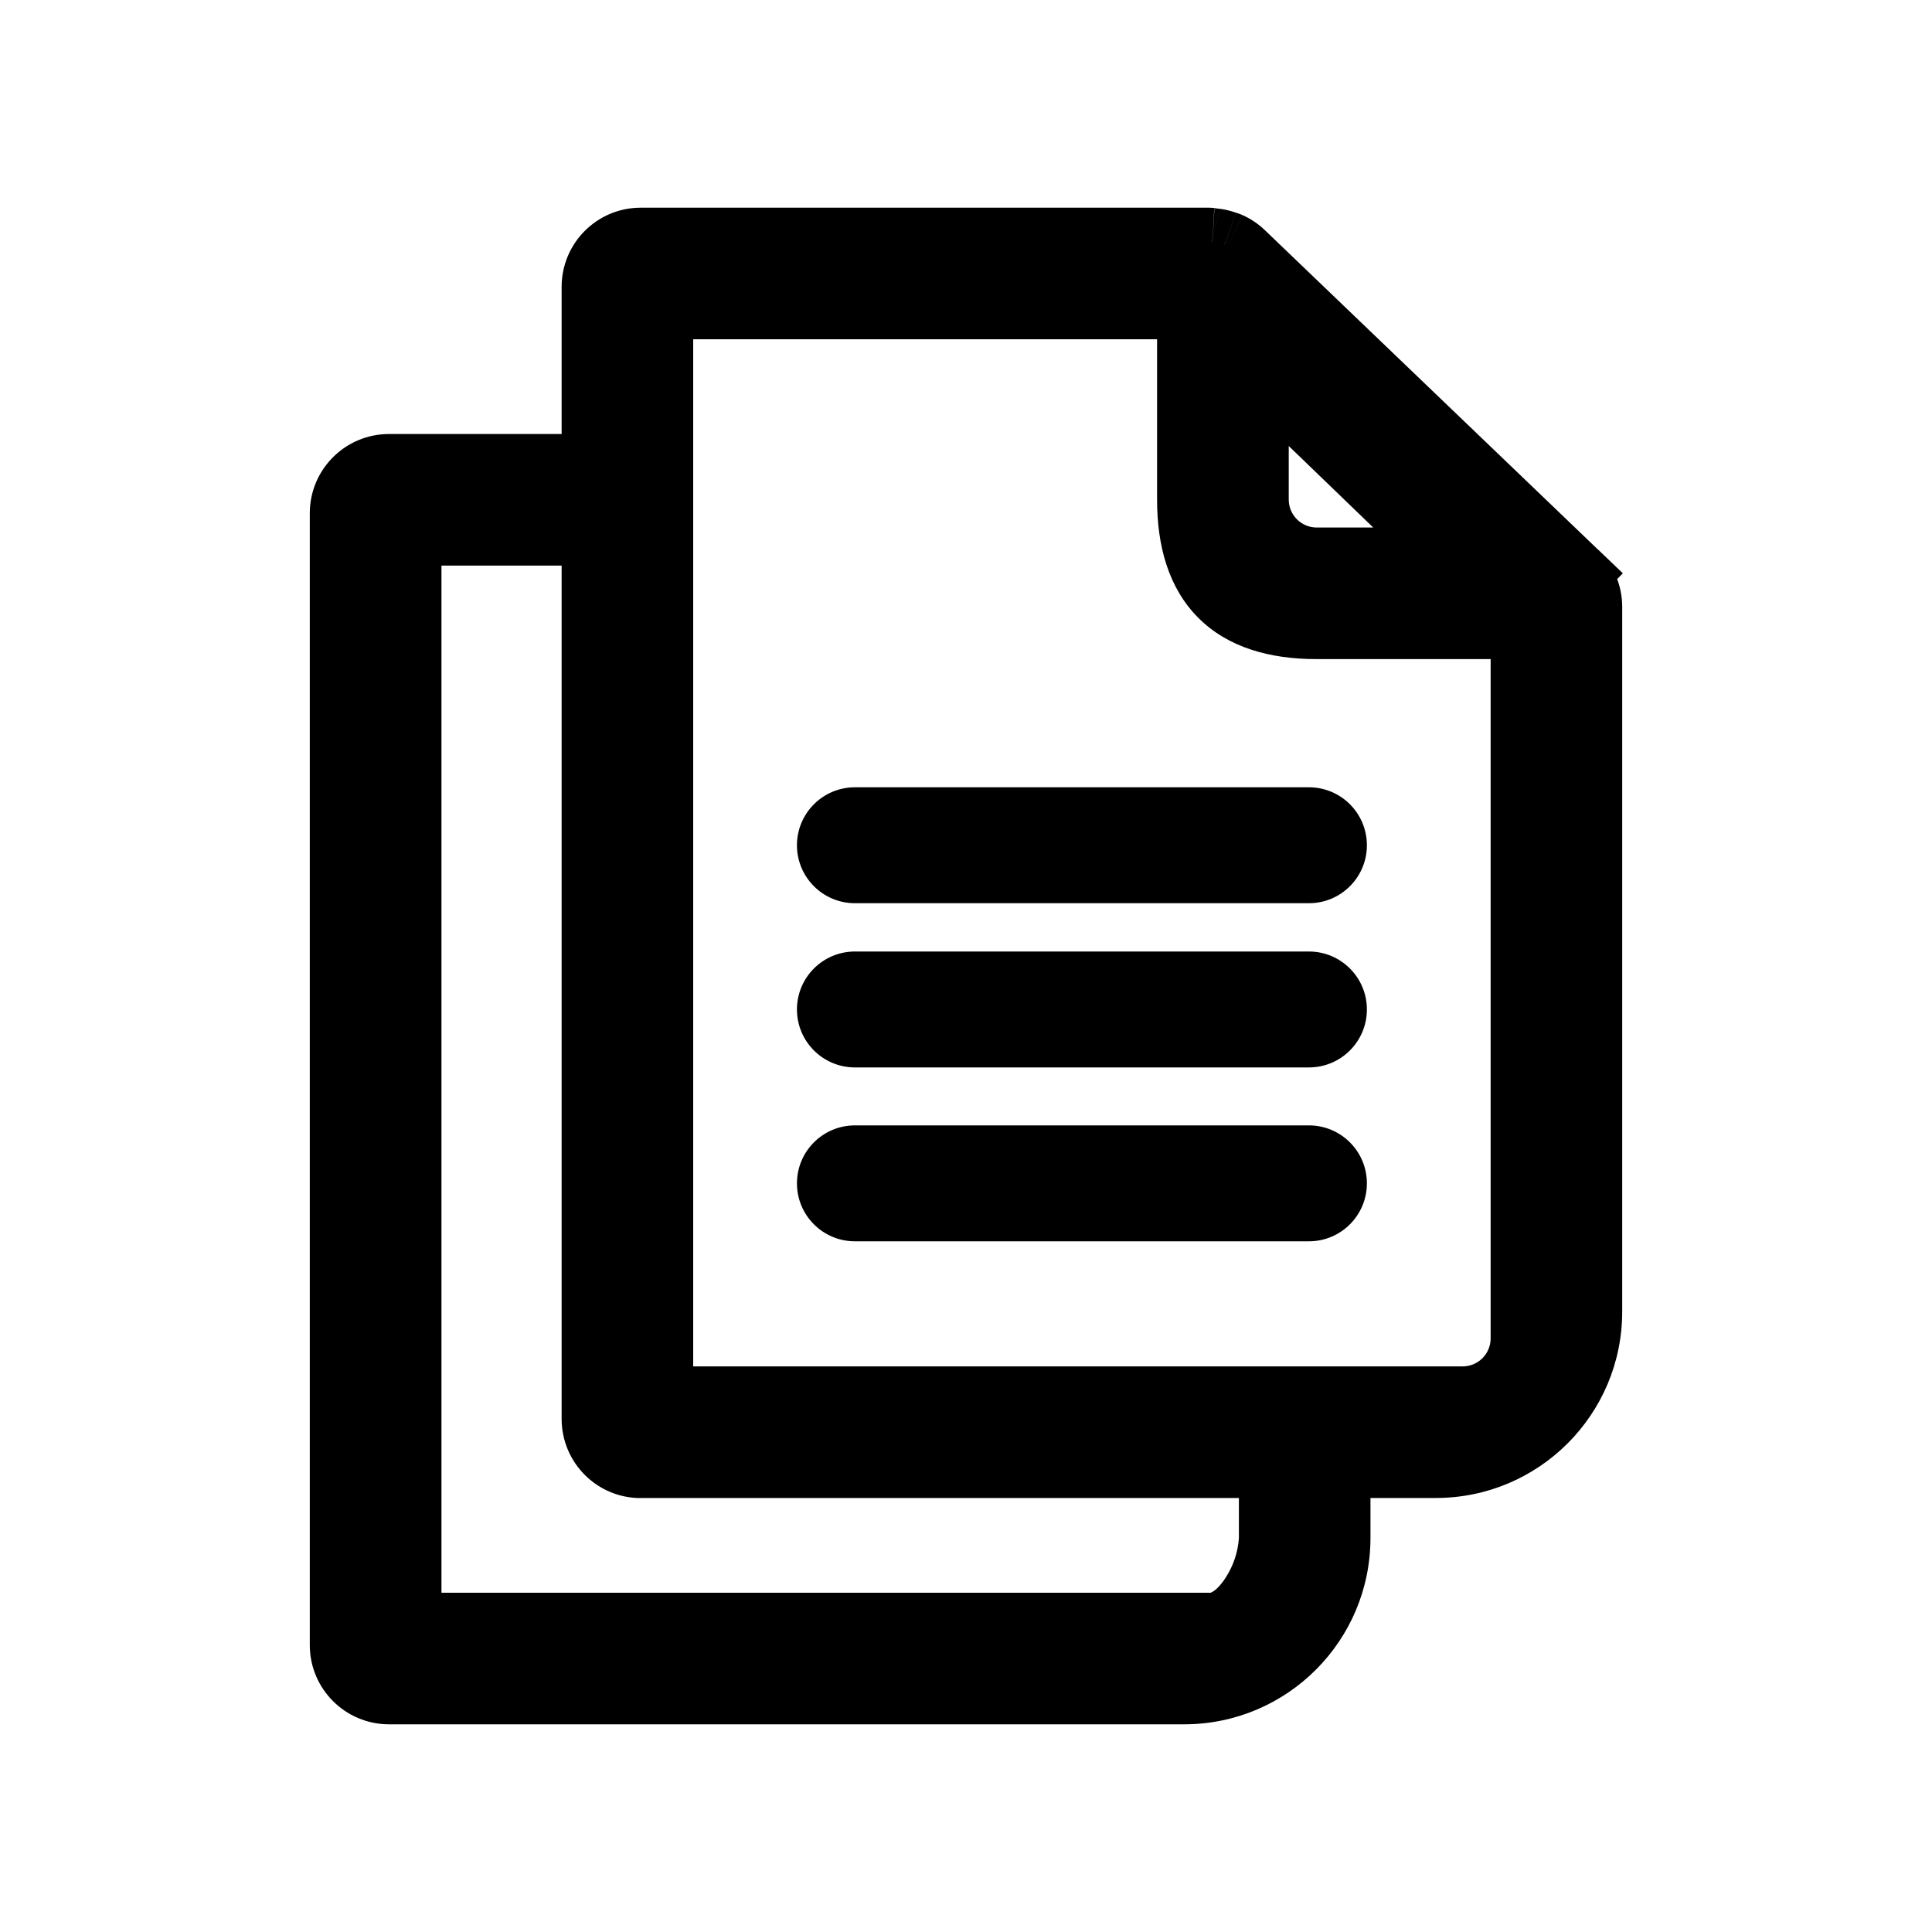
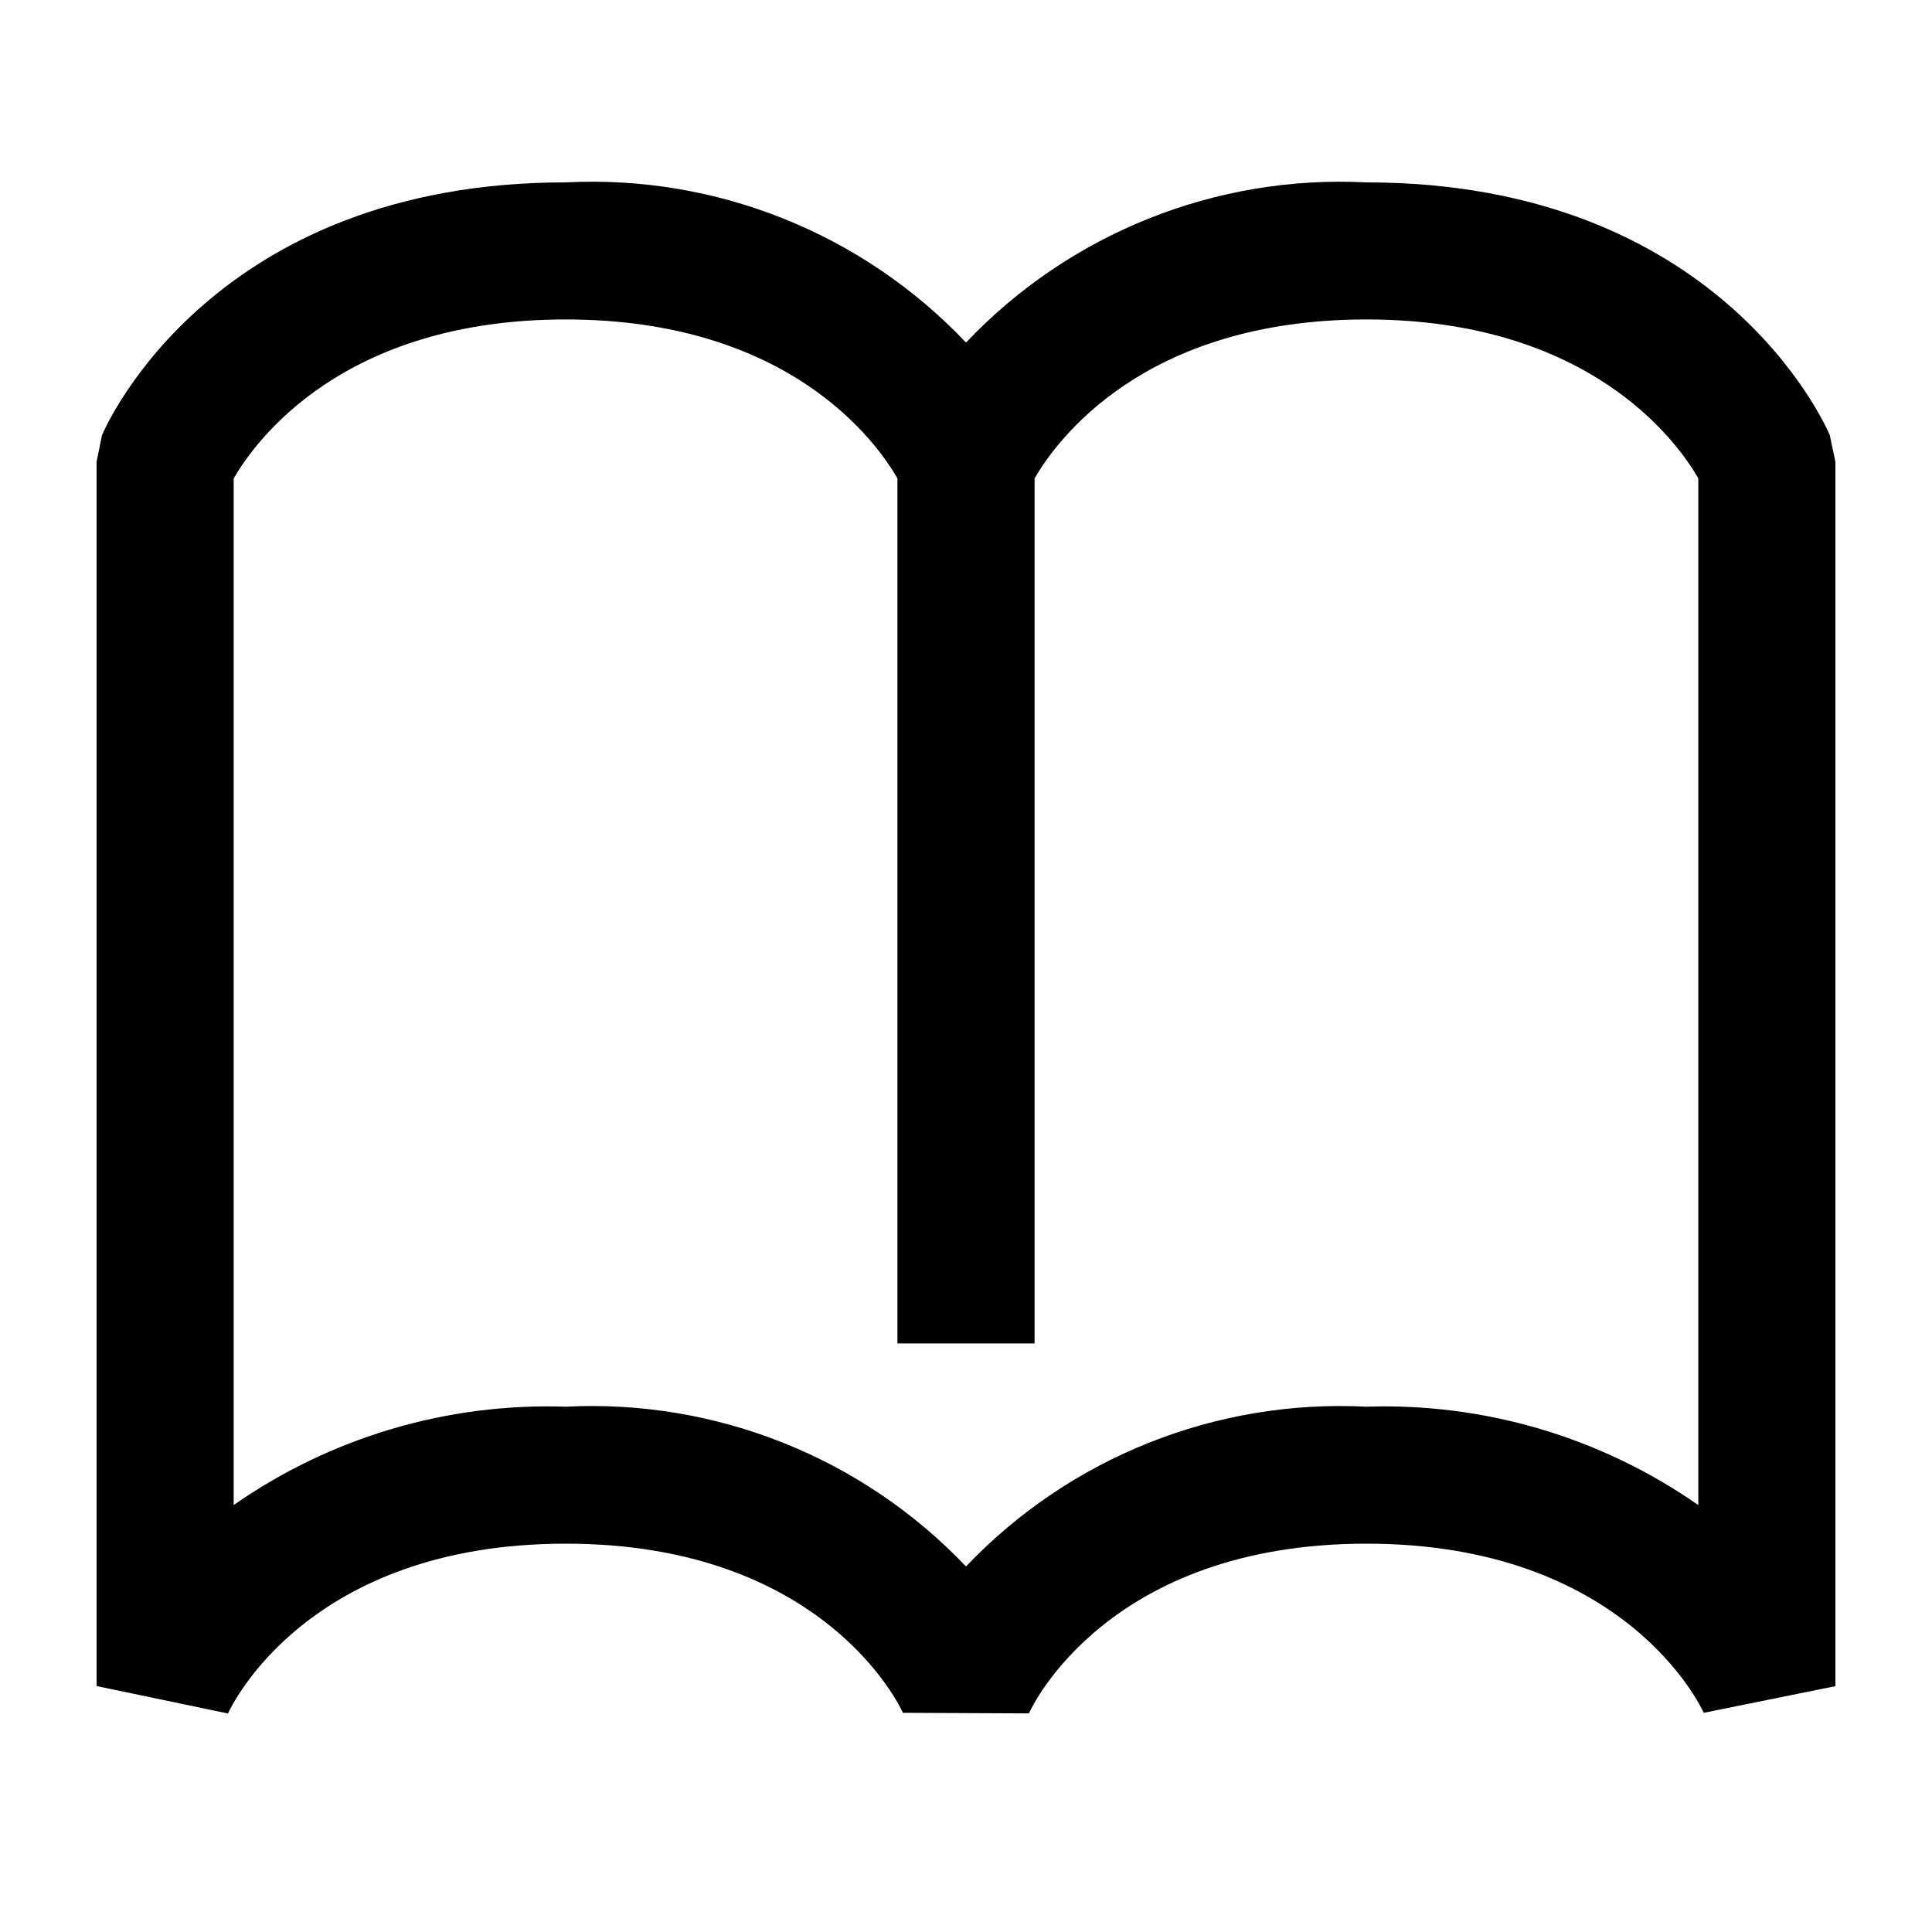
<svg xmlns="http://www.w3.org/2000/svg" viewBox="0 0 20 20" fill="none">
-   <path fill-rule="evenodd" clip-rule="evenodd" d="M12.26 17.5H4.027a.47.47 0 0 1-.47-.469V5.312c0-.26.21-.469.47-.469h2.137V2.969c0-.259.21-.469.468-.469h5.89l.015.003.014.003a.449.449 0 0 1 .14.03.463.463 0 0 1 .156.095l3.452 3.31-.002.002a.466.466 0 0 1 .146.337v7.3c0 .87-.708 1.577-1.577 1.577h-1.029v.766c0 .87-.707 1.577-1.577 1.577Zm2.823-11.69L12.99 3.794v1.379a.64.64 0 0 0 .638.639h1.454Zm-2.755-2.648H6.826v11.333h8.316a.64.64 0 0 0 .639-.64V6.474H13.63c-.87 0-1.302-.432-1.302-1.301v-2.01ZM6.164 5.505H4.22v11.333h8.316c.352 0 .639-.563.639-.915v-.766H6.632a.469.469 0 0 1-.468-.469V5.505ZM8.85 8.5a.25.25 0 1 0 0 .5h4.7a.25.25 0 1 0 0-.5h-4.7Zm-.25 1.95a.25.25 0 0 1 .25-.25h4.7a.25.25 0 1 1 0 .5h-4.7a.25.25 0 0 1-.25-.25ZM8.85 12a.25.25 0 1 0 0 .5h4.7a.25.25 0 1 0 0-.5h-4.7Z" fill="currentColor" />
-   <path d="M6.164 4.843v.35h.35v-.35h-.35Zm6.373-2.34-.098.336h.003l.095-.336Zm0 0 .099-.336h-.003l-.095.336Zm.014.003.02-.35-.02.35Zm.123.025.12-.33h-.004l-.115.33Zm.017.005.101-.335-.101.335Zm.025.009.145-.319h-.002l-.143.319Zm.13.086.243-.253-.243.252ZM16.3 5.94l.247.248.253-.253-.258-.247-.242.252Zm-.002.002-.247-.248-.252.252.257.248.242-.252Zm-2.46 9.214v-.35h-.35v.35h.35Zm-.846-11.364.242-.252-.593-.572v.824h.35Zm2.092 2.018v.35h.867l-.624-.602-.243.252ZM6.826 3.162v-.35h-.35v.35h.35Zm5.502 0h.35v-.35h-.35v.35ZM6.826 14.495h-.35v.35h.35v-.35Zm8.955-8.022h.35v-.35h-.35v.35ZM4.22 5.505v-.35h-.35v.35h.35Zm1.944 0h.35v-.35h-.35v.35ZM4.22 16.838h-.35v.35h.35v-.35Zm8.955-1.68h.35v-.35h-.35v.35ZM4.027 17.85h8.233v-.7H4.027v.7Zm-.82-.819a.82.82 0 0 0 .82.819v-.7a.12.12 0 0 1-.12-.119h-.7Zm0-11.719v11.719h.7V5.312h-.7Zm.82-.819a.82.82 0 0 0-.82.819h.7a.12.12 0 0 1 .12-.119v-.7Zm2.137 0H4.027v.7h2.137v-.7Zm-.35-1.524v1.874h.7V2.969h-.7Zm.818-.819a.819.819 0 0 0-.818.819h.7c0-.066.053-.119.118-.119v-.7Zm5.89 0h-5.89v.7h5.89v-.7Zm.114.017s-.015-.005-.033-.008a.389.389 0 0 0-.081-.009v.7a.313.313 0 0 1-.065-.007c-.013-.002-.022-.006-.018-.004l.197-.672Zm-.003 0-.191.673.191-.674Zm-.063-.01a.308.308 0 0 1 .053.007l.013.003-.197.672.027.007a.39.39 0 0 0 .066.01l.038-.7Zm.22.043a.8.8 0 0 0-.218-.044l-.041.7a.1.1 0 0 1 .028.005l.231-.66Zm.002 0 .001.001-.237.659c.015.005.029.01.033.01l.203-.67Zm.067.025c-.032-.014-.061-.022-.067-.024l-.203.67h.004-.002a.208.208 0 0 1-.018-.007l.286-.639Zm.23.153a.812.812 0 0 0-.228-.152l-.29.637a.11.11 0 0 1 .033.02l.485-.505Zm3.452 3.31-3.452-3.31-.485.505 3.453 3.311.484-.505Zm.004.502.001-.001-.495-.495-.001.001.495.495Zm.248.09a.818.818 0 0 0-.253-.59l-.485.505a.117.117 0 0 1 .038.085h.7Zm0 7.3v-7.3h-.7v7.3h.7Zm-1.927 1.927a1.929 1.929 0 0 0 1.927-1.927h-.7c0 .677-.551 1.227-1.227 1.227v.7Zm-1.029 0h1.029v-.7h-1.029v.7Zm.35.416v-.766h-.7v.766h.7ZM12.26 17.85a1.929 1.929 0 0 0 1.927-1.927h-.7c0 .676-.55 1.227-1.227 1.227v.7Zm.488-13.805 2.092 2.018.486-.504-2.093-2.018-.486.504Zm.593 1.127v-1.38h-.7v1.38h.7Zm.288.289a.29.29 0 0 1-.288-.29h-.7a.99.99 0 0 0 .988.99v-.7Zm1.454 0h-1.454v.7h1.454v-.7ZM6.826 3.512h5.502v-.7H6.826v.7Zm.35 10.983V3.162h-.7v11.333h.7Zm7.966-.35H6.826v.7h8.316v-.7Zm.289-.29a.29.29 0 0 1-.29.29v.7a.99.99 0 0 0 .99-.99h-.7Zm0-7.382v7.383h.7V6.473h-.7Zm-1.801.35h2.15v-.7h-2.15v.7Zm-1.652-1.651c0 .488.122.918.427 1.224.306.306.737.427 1.225.427v-.7c-.382 0-.602-.095-.73-.222-.127-.127-.222-.348-.222-.73h-.7Zm0-2.01v2.01h.7v-2.01h-.7ZM4.22 5.855h1.944v-.7H4.22v.7Zm.35 10.983V5.505h-.7v11.333h.7Zm7.966-.35H4.22v.7h8.316v-.7Zm.289-.565a.862.862 0 0 1-.134.404c-.099.156-.167.16-.155.16v.7c.364 0 .615-.276.748-.489.143-.229.24-.52.24-.775h-.7Zm0-.766v.766h.7v-.766h-.7Zm-6.193.35h6.543v-.7H6.632v.7Zm-.818-.819c0 .452.365.82.818.82v-.7a.119.119 0 0 1-.118-.12h-.7Zm0-9.183v9.183h.7V5.505h-.7ZM8.95 8.75a.1.1 0 0 1-.1.1v-.7a.6.6 0 0 0-.6.6h.7Zm-.1-.1a.1.1 0 0 1 .1.1h-.7a.6.6 0 0 0 .6.6v-.7Zm4.7 0h-4.7v.7h4.7v-.7Zm-.1.1a.1.1 0 0 1 .1-.1v.7a.6.6 0 0 0 .6-.6h-.7Zm.1.1a.1.1 0 0 1-.1-.1h.7a.6.6 0 0 0-.6-.6v.7Zm-4.7 0h4.7v-.7h-4.7v.7Zm0 1a.6.6 0 0 0-.6.6h.7a.1.1 0 0 1-.1.1v-.7Zm4.7 0h-4.7v.7h4.7v-.7Zm.6.6a.6.6 0 0 0-.6-.6v.7a.1.1 0 0 1-.1-.1h.7Zm-.6.6a.6.6 0 0 0 .6-.6h-.7a.1.1 0 0 1 .1-.1v.7Zm-4.7 0h4.7v-.7h-4.7v.7Zm-.6-.6a.6.6 0 0 0 .6.6v-.7a.1.1 0 0 1 .1.1h-.7Zm.7 1.8a.1.1 0 0 1-.1.1v-.7a.6.6 0 0 0-.6.6h.7Zm-.1-.1a.1.1 0 0 1 .1.1h-.7a.6.6 0 0 0 .6.6v-.7Zm4.7 0h-4.7v.7h4.7v-.7Zm-.1.1a.1.1 0 0 1 .1-.1v.7a.6.6 0 0 0 .6-.6h-.7Zm.1.1a.1.1 0 0 1-.1-.1h.7a.6.6 0 0 0-.6-.6v.7Zm-4.7 0h4.7v-.7h-4.7v.7Z" fill="currentColor" />
+   <path d="M18.942 4.505c-.045-.107-1.15-2.617-4.799-2.617A5.336 5.336 0 0 0 10 3.546a5.333 5.333 0 0 0-4.144-1.658c-3.649 0-4.755 2.51-4.8 2.617L1 4.78v12.674l1.36.284c.032-.07.82-1.758 3.496-1.758 2.674 0 3.462 1.686 3.491 1.751l1.304.006c.032-.07.82-1.757 3.494-1.757 2.674 0 3.463 1.686 3.492 1.751L19 17.455V4.781l-.058-.276ZM17.58 15.58a5.677 5.677 0 0 0-3.436-1.018A5.347 5.347 0 0 0 10 16.216a5.347 5.347 0 0 0-4.144-1.654 5.677 5.677 0 0 0-3.437 1.018V4.953c.226-.391 1.13-1.646 3.437-1.646 2.306 0 3.214 1.261 3.434 1.645v8.955h1.42V4.952c.226-.39 1.129-1.645 3.435-1.645 2.307 0 3.216 1.261 3.436 1.645V15.58Z" fill="currentColor" />
</svg>
